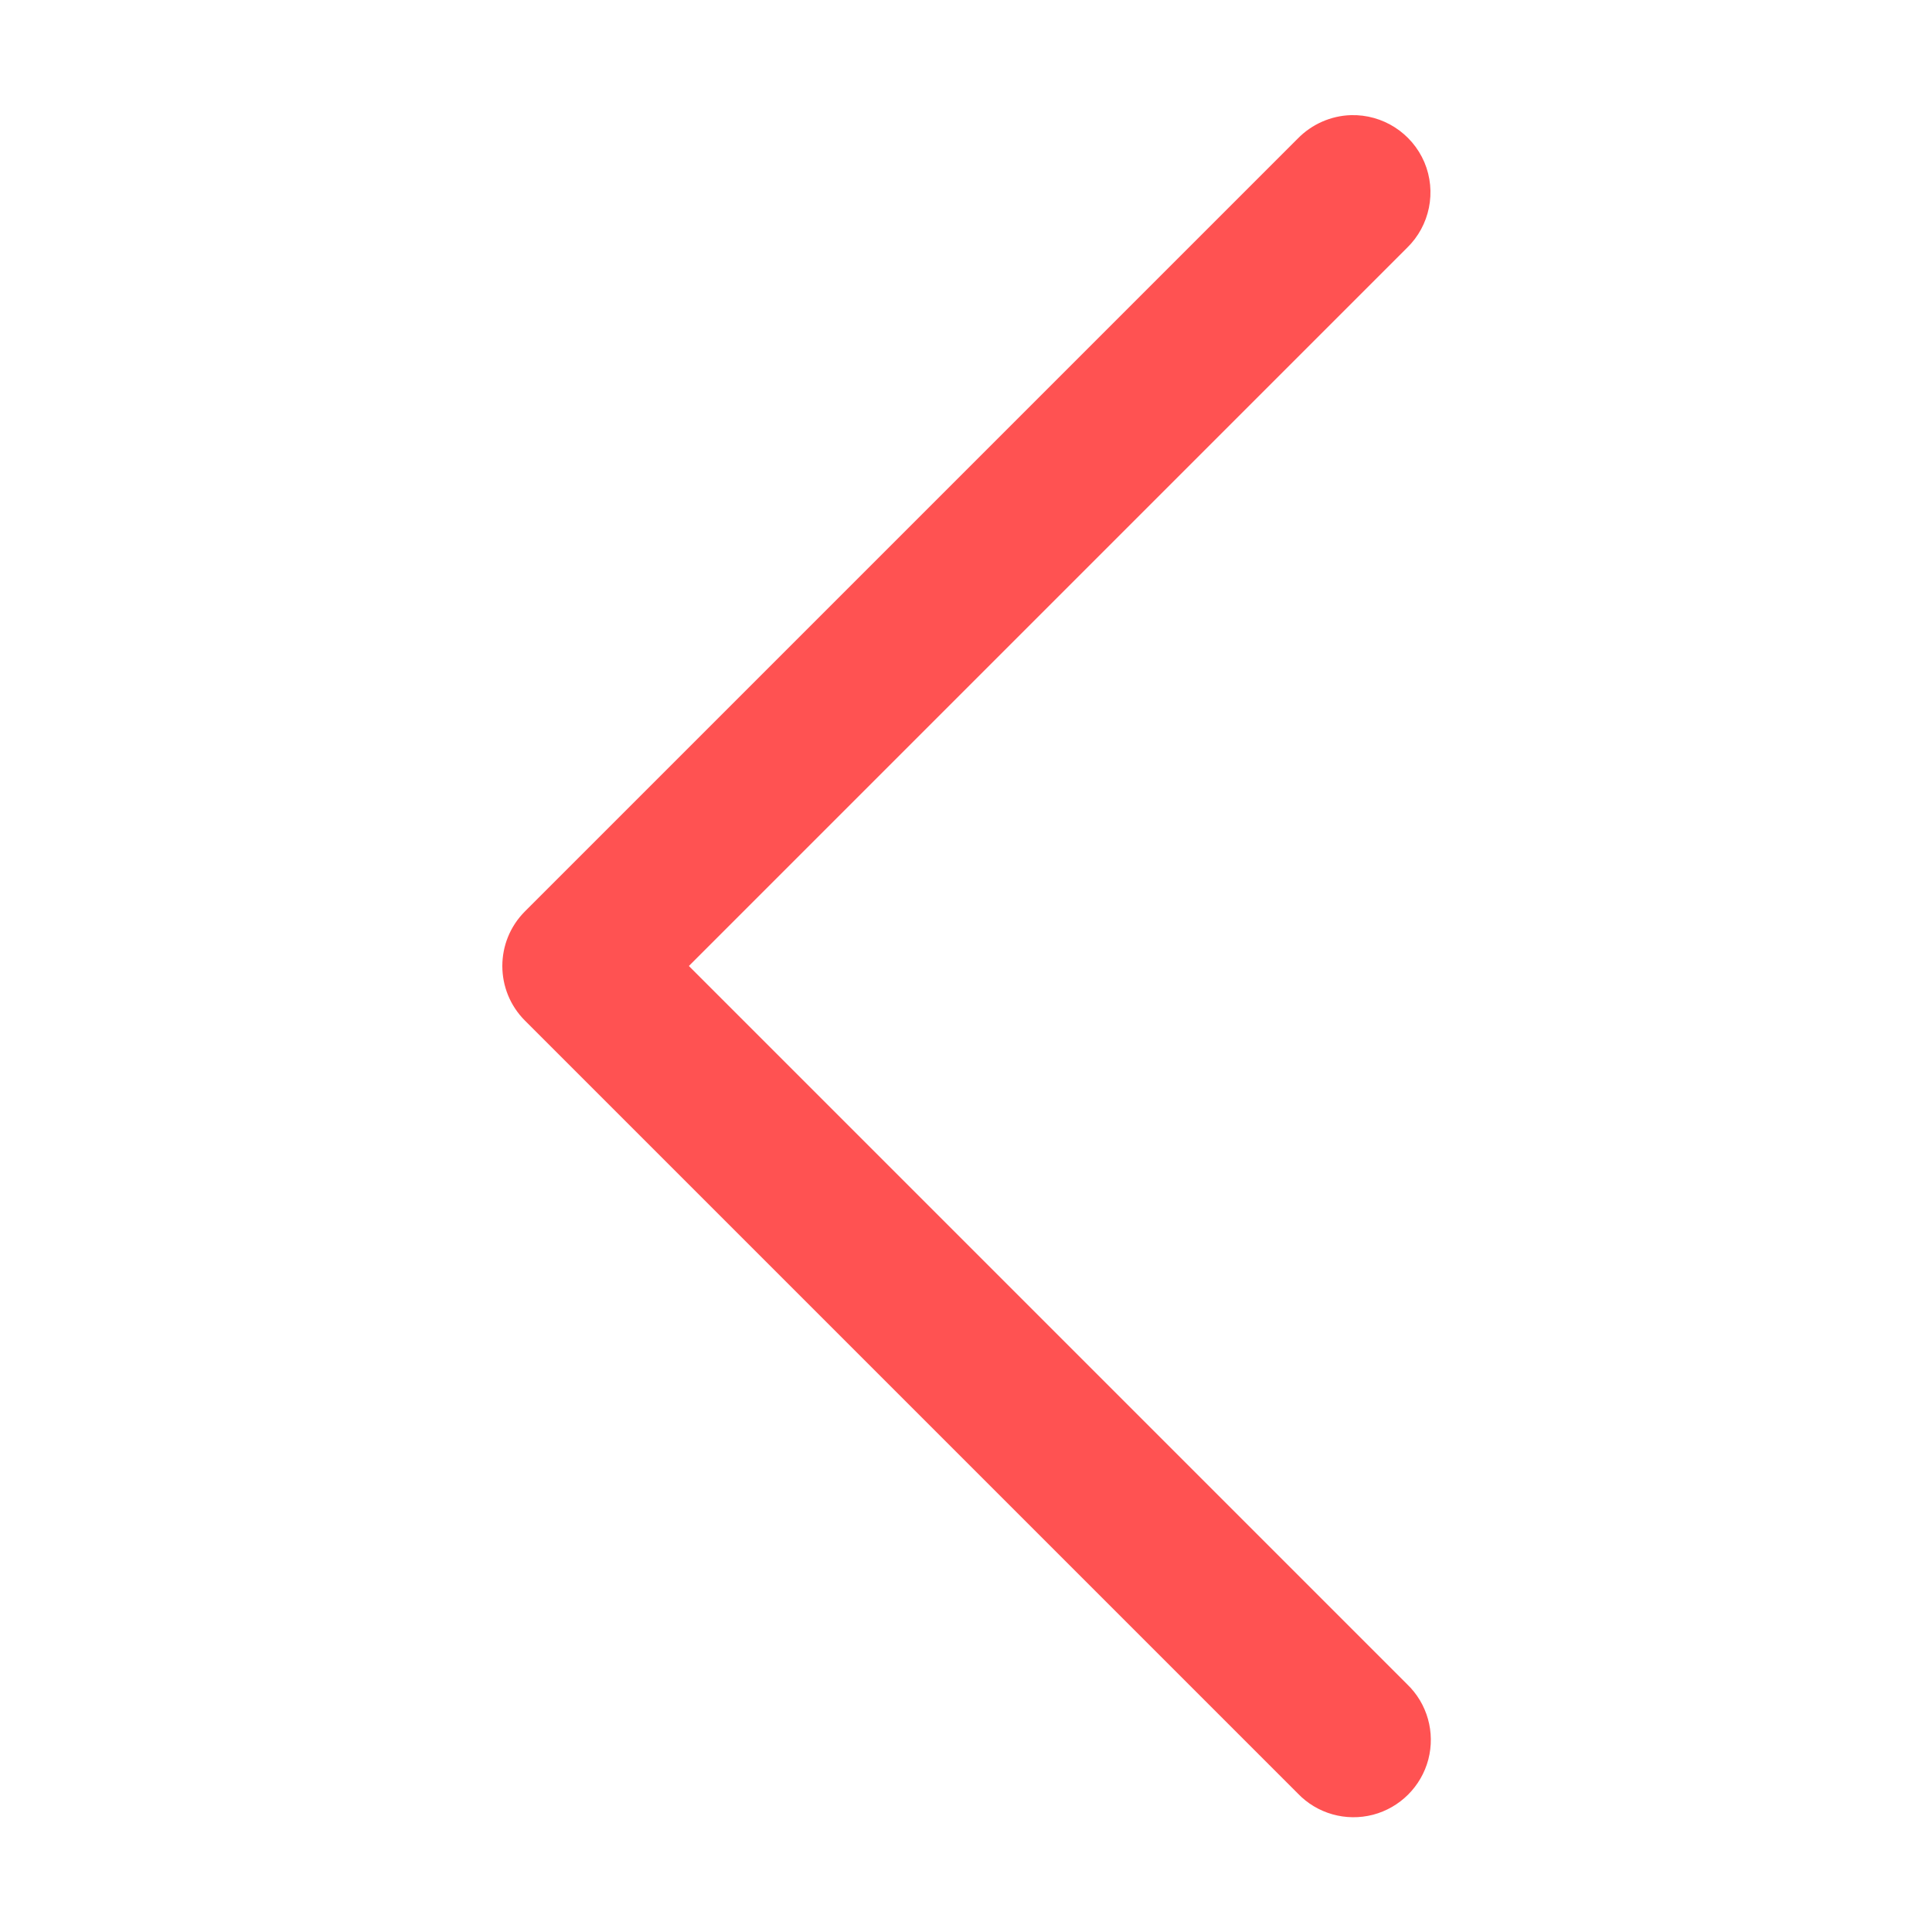
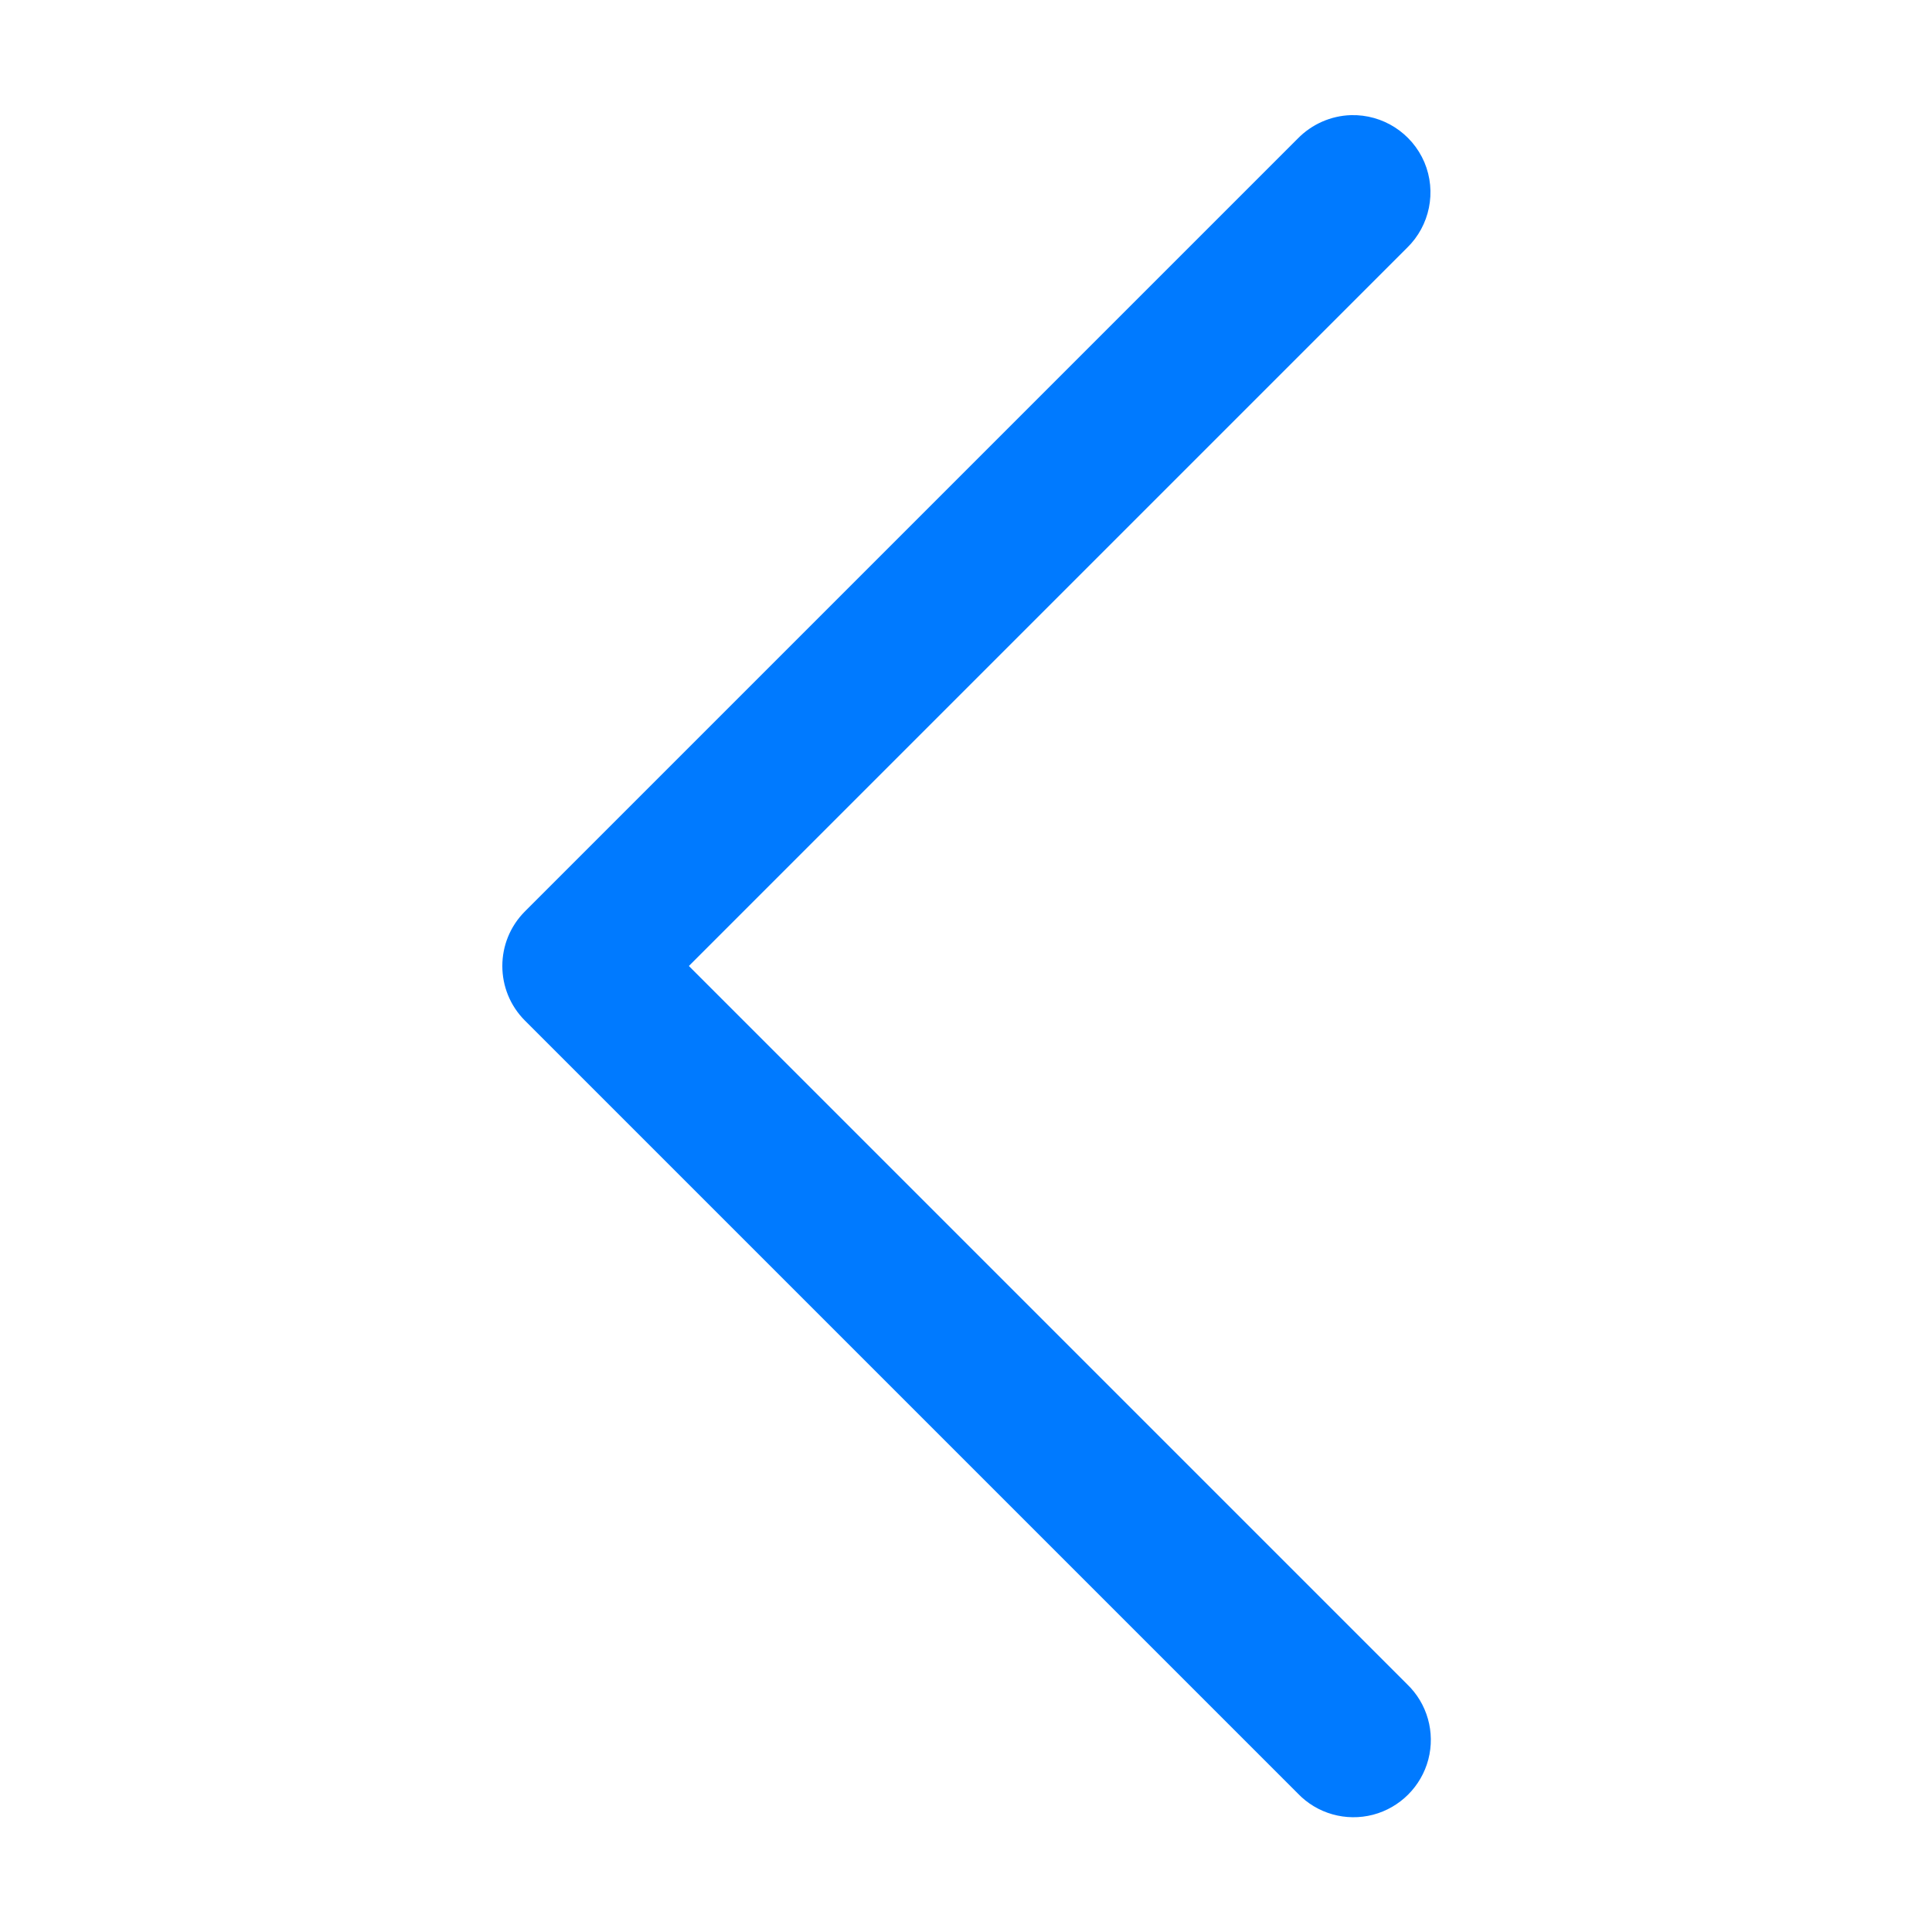
<svg xmlns="http://www.w3.org/2000/svg" viewBox="0 0 50 50" version="1.1">
  <g id="surface1">
-     <path style="fill:#ff5252" d="M 34.961 2.98 C 34.441 2.996 33.949 3.215 33.586 3.586 L 13.586 23.586 C 12.805 24.367 12.805 25.633 13.586 26.414 L 33.586 46.414 C 34.086 46.938 34.832 47.148 35.535 46.965 C 36.234 46.781 36.781 46.234 36.965 45.535 C 37.148 44.832 36.938 44.086 36.414 43.586 L 17.828 25 L 36.414 6.414 C 37.004 5.84 37.184 4.961 36.863 4.199 C 36.539 3.441 35.785 2.957 34.961 2.98 Z " />
+     <path style="fill:rgb(0, 122, 255)" d="M 34.961 2.98 C 34.441 2.996 33.949 3.215 33.586 3.586 L 13.586 23.586 C 12.805 24.367 12.805 25.633 13.586 26.414 L 33.586 46.414 C 34.086 46.938 34.832 47.148 35.535 46.965 C 36.234 46.781 36.781 46.234 36.965 45.535 C 37.148 44.832 36.938 44.086 36.414 43.586 L 17.828 25 L 36.414 6.414 C 37.004 5.84 37.184 4.961 36.863 4.199 C 36.539 3.441 35.785 2.957 34.961 2.98 Z " />
  </g>
</svg>
